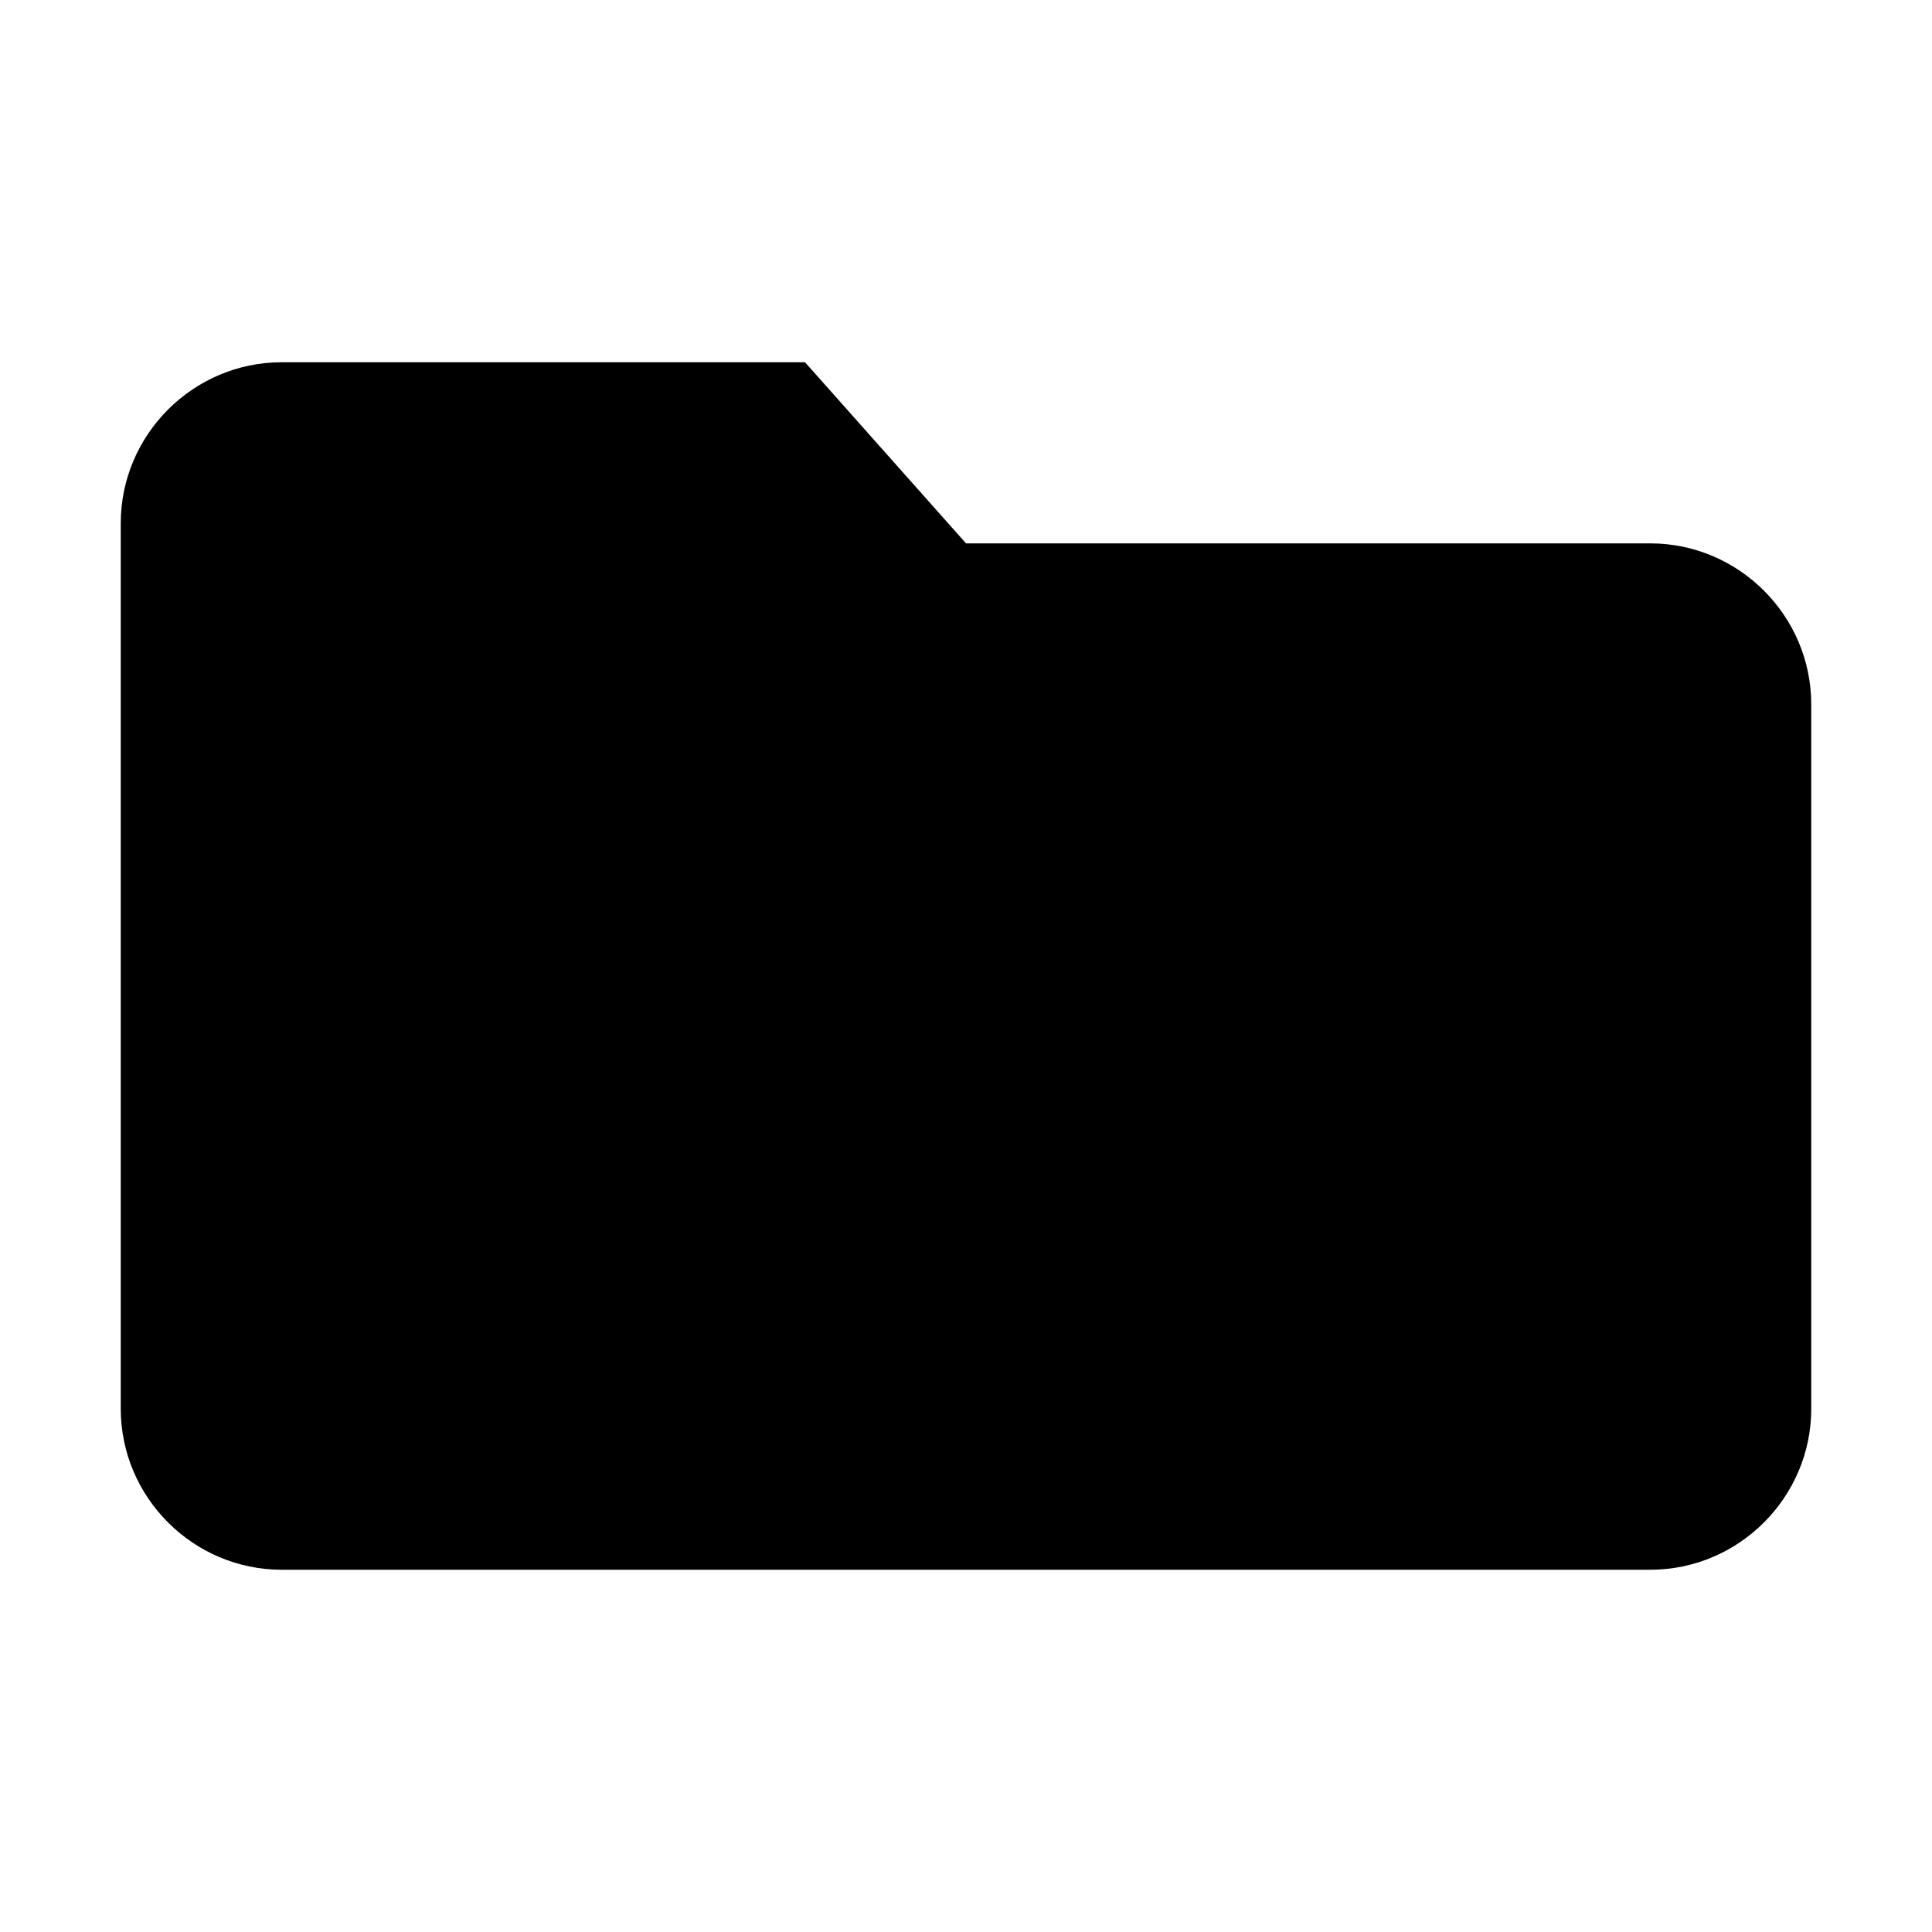
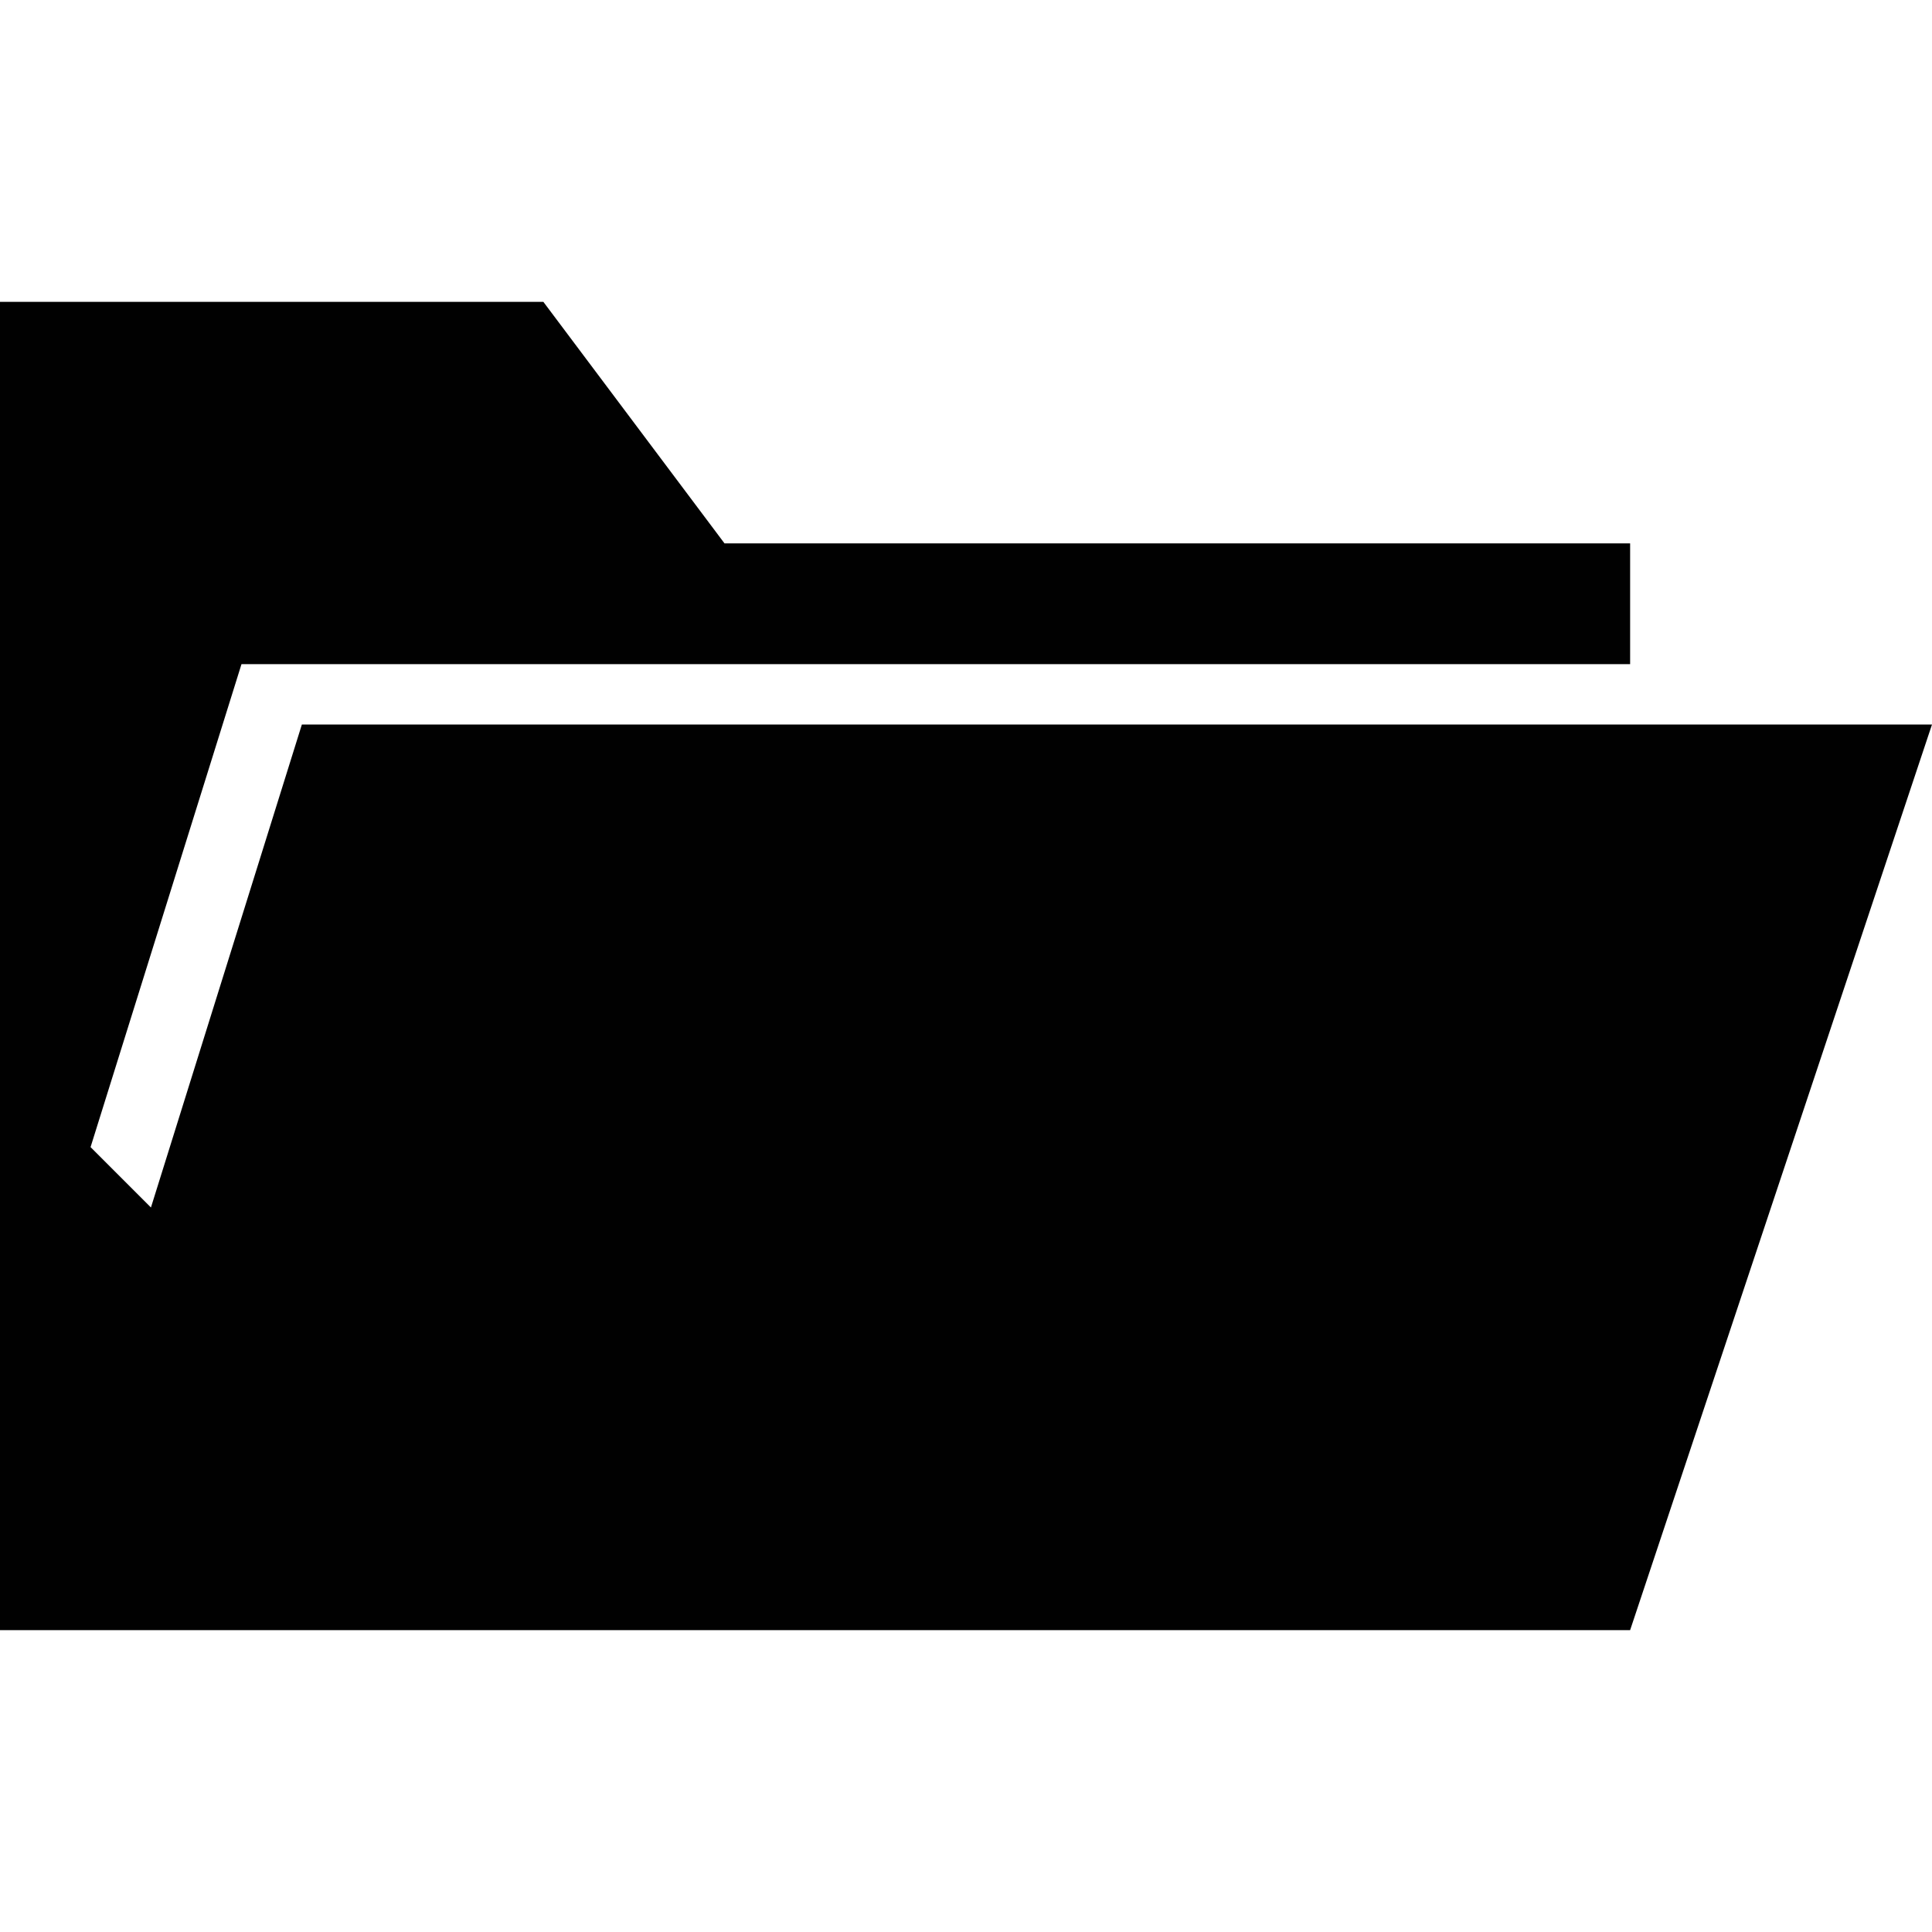
- <svg xmlns="http://www.w3.org/2000/svg" version="1.1" id="Layer_1" x="0px" y="0px" width="512px" height="512px" viewBox="0 0 512 512" enable-background="new 0 0 512 512" xml:space="preserve">
-   <g id="Icon_10_">
-     <g>
-       <g>
-         <path d="M213.338,96H74.666C51.197,96,32,115.198,32,138.667v234.666C32,396.802,51.197,416,74.666,416h362.668     C460.803,416,480,396.802,480,373.333V186.667C480,163.198,460.803,144,437.334,144H256.006L213.338,96z" />
-       </g>
-     </g>
-   </g>
+ <svg xmlns="http://www.w3.org/2000/svg" version="1.1" id="Layer_1" x="0px" y="0px" width="512px" height="512px" viewBox="0 0 512 512" style="enable-background:new 0 0 512 512;" xml:space="preserve">
+   <style type="text/css">
+ 
+ 	.st0{fill:#010101;}
+ 
+ </style>
+   <polygon class="st0" points="432,432 0,432 0,80 144,80 192,144 432,144 432,176 64,176 24,304 40,320 80,192 512,192 " />
</svg>
